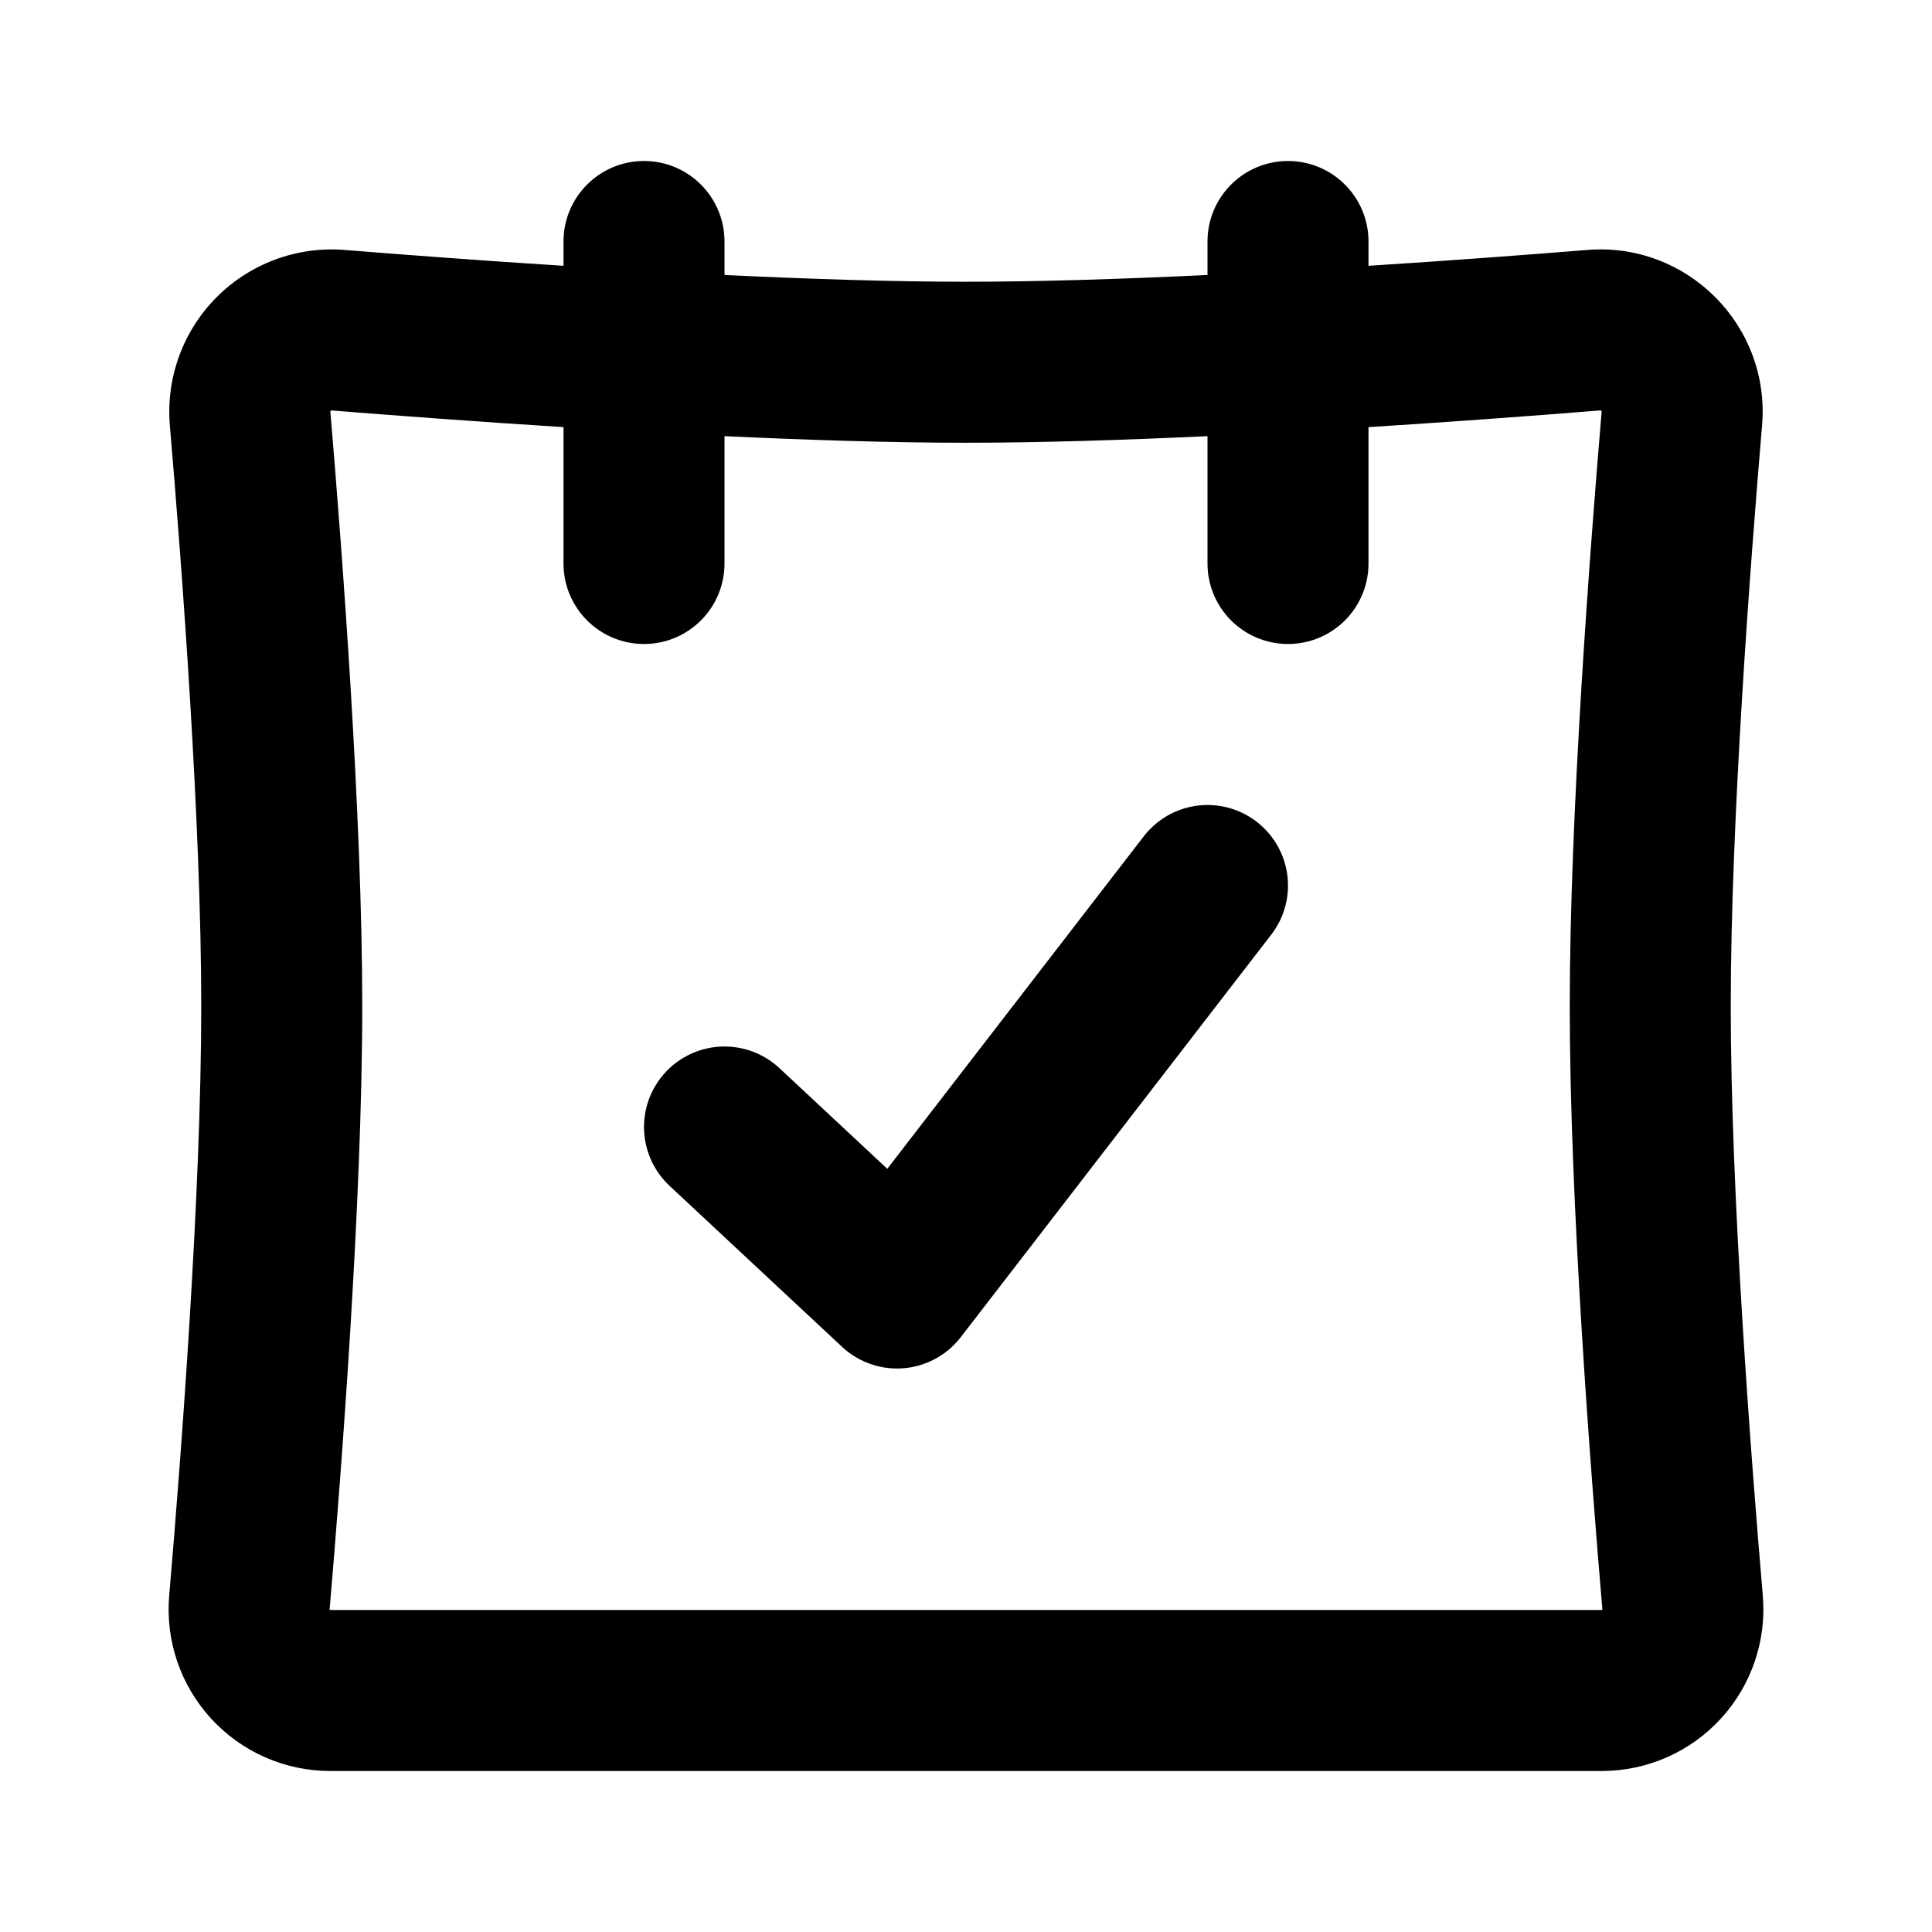
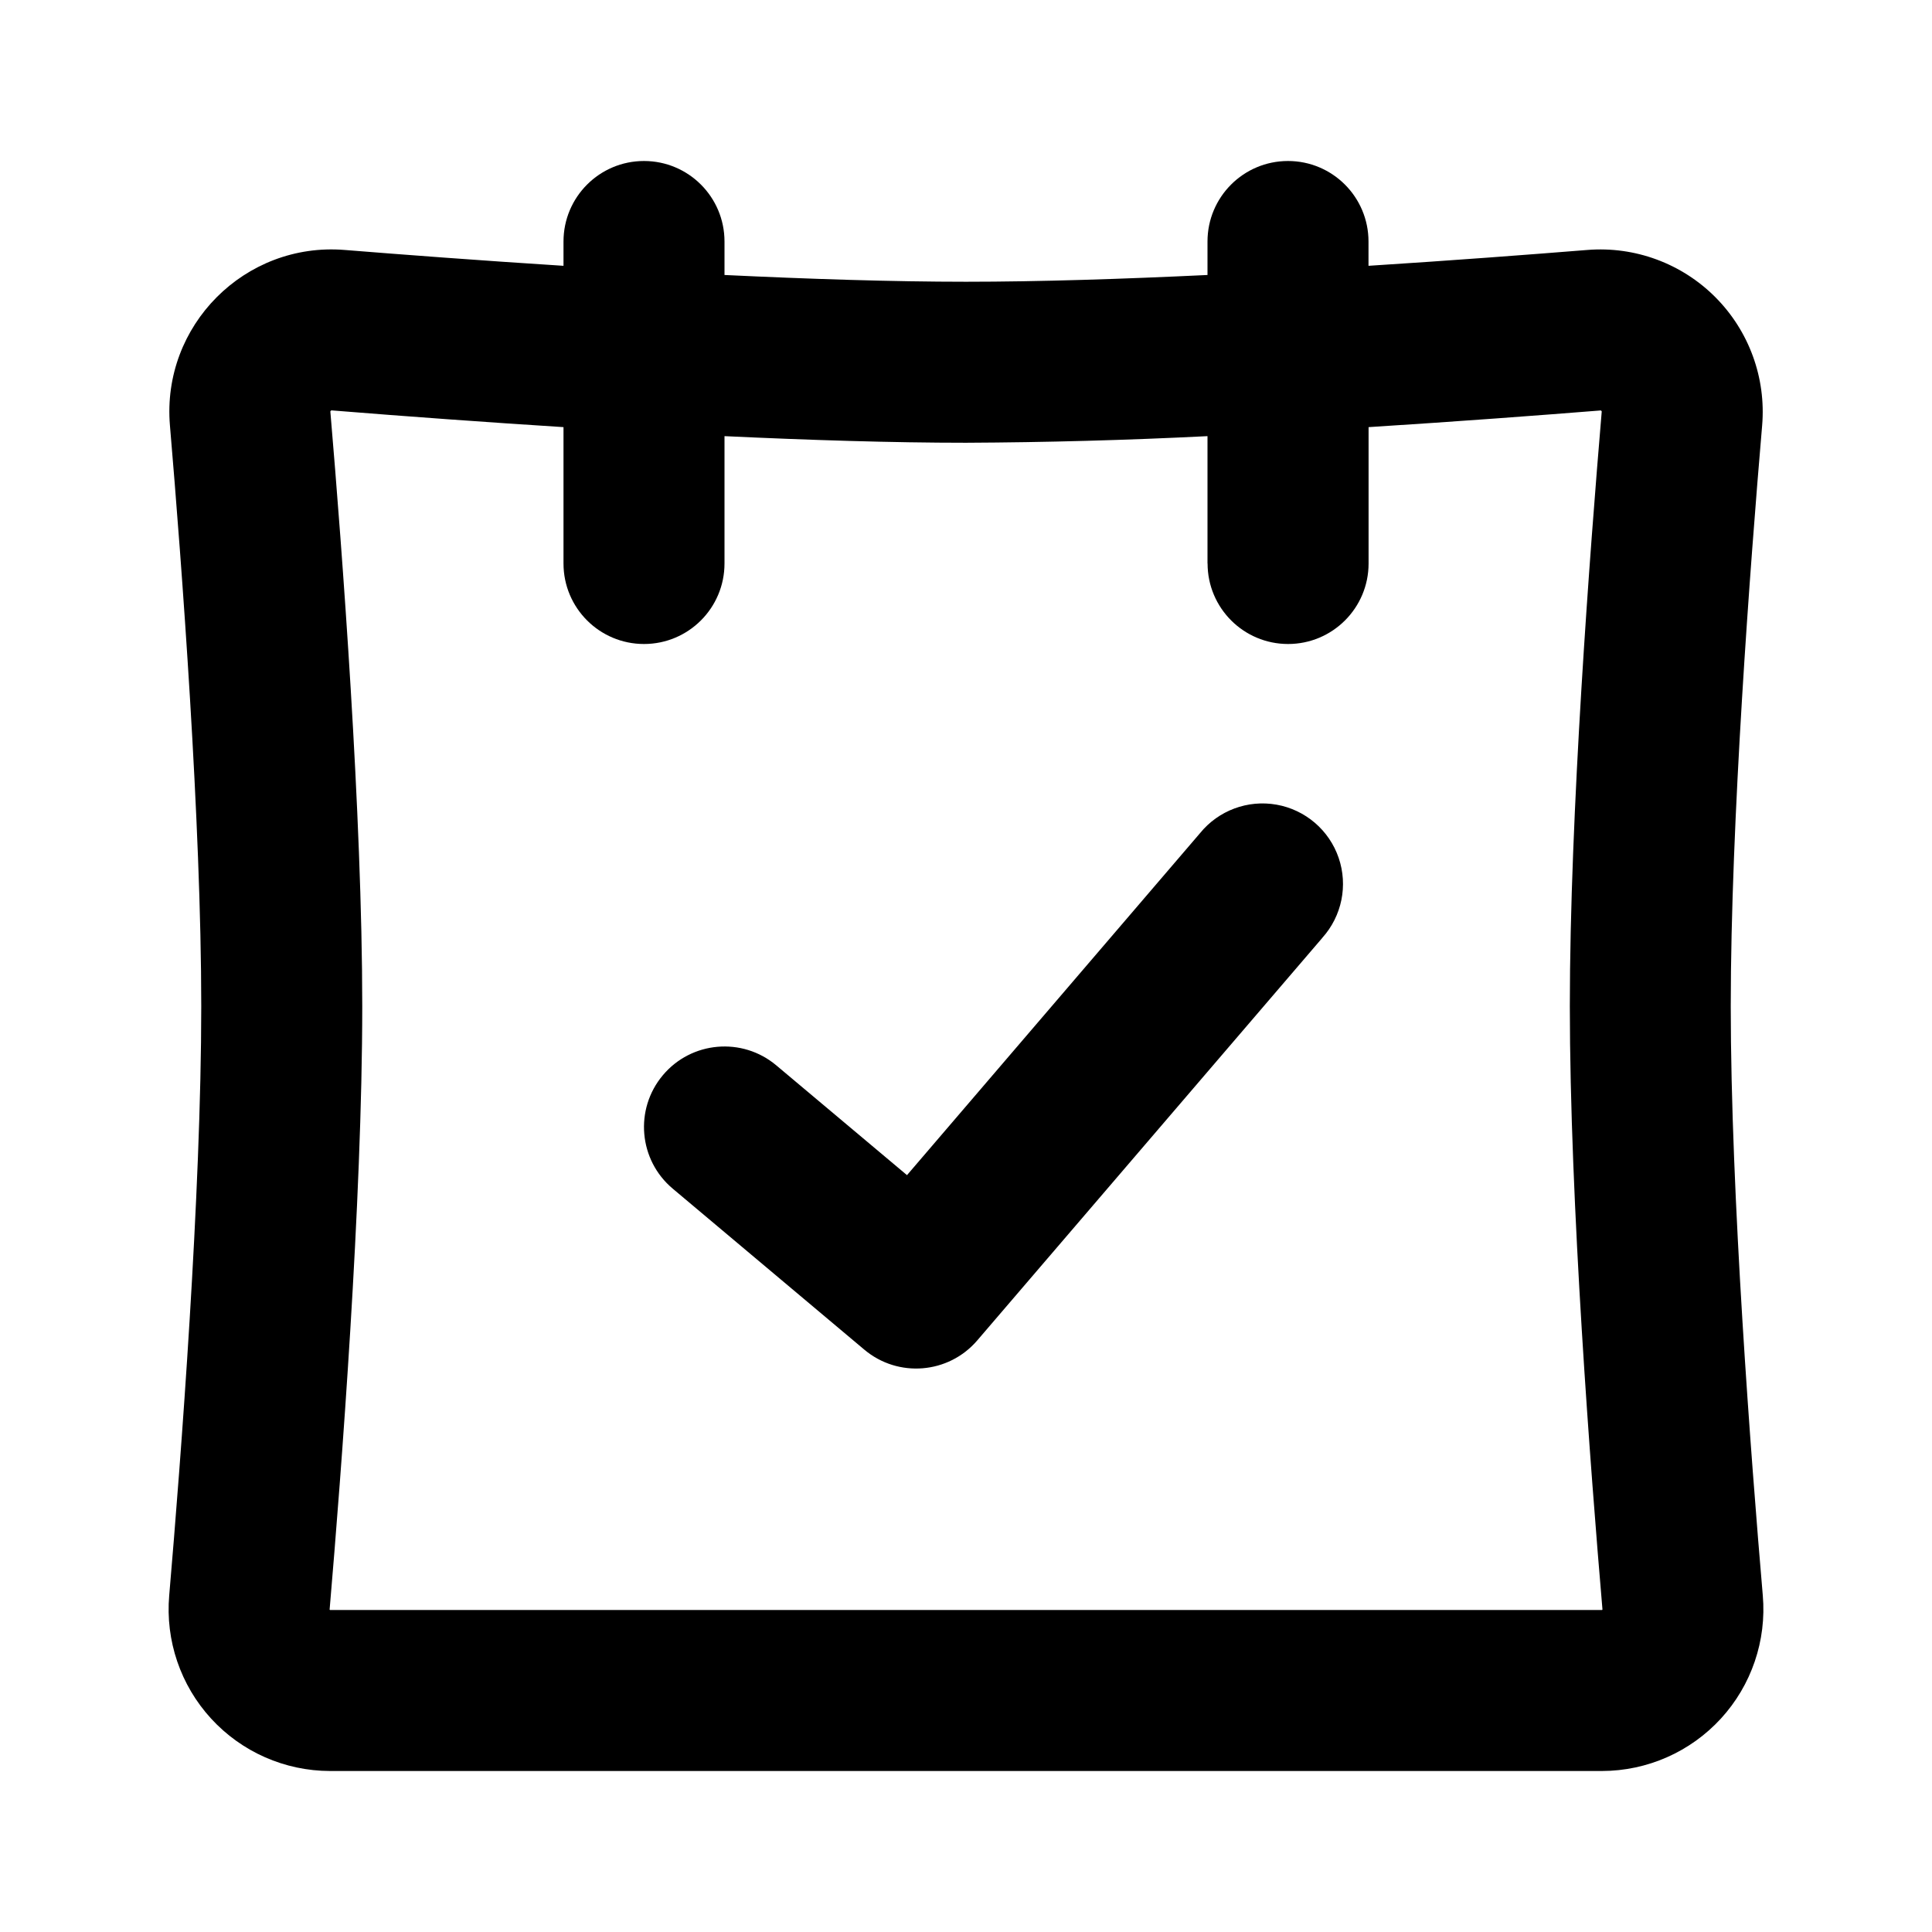
<svg xmlns="http://www.w3.org/2000/svg" width="24" height="24" fill="none" viewBox="0 0 24 24">
-   <path fill="currentColor" fill-rule="evenodd" d="M8 2a1 1 0 011 1v.416c1.048.05 2.093.084 3 .084s1.952-.034 3-.084V3a1 1 0 112 0v.302c1.051-.067 2.01-.14 2.719-.197 1.24-.1 2.275.94 2.17 2.18-.147 1.73-.389 4.935-.389 7.215 0 2.327.252 5.616.398 7.319A2.008 2.008 0 0119.9 22H4.1a2.008 2.008 0 01-1.998-2.181c.146-1.703.398-4.992.398-7.319 0-2.28-.242-5.484-.39-7.215a2.017 2.017 0 012.171-2.18c.709.057 1.668.13 2.719.197V3a1 1 0 011-1zm7 3.418V7a1 1 0 102 0V5.306a170.345 170.345 0 002.884-.208.02.02 0 01.008.005.02.02 0 01.004.007v.005c-.146 1.73-.396 5.01-.396 7.385 0 2.423.26 5.79.405 7.49v.004l-.003.005-.001.001H4.1l-.002-.001a.014.014 0 01-.002-.003l-.001-.002v-.005c.145-1.7.405-5.066.405-7.489 0-2.375-.25-5.656-.396-7.385a.02.02 0 010-.004V5.11a.02.02 0 01.005-.007.02.02 0 01.006-.004h.006c.736.059 1.757.136 2.879.207V7a1 1 0 102 0V5.418c1.044.049 2.086.082 3 .082.914 0 1.956-.033 3-.082z" />
-   <path stroke="currentColor" stroke-linecap="round" stroke-linejoin="round" stroke-width="2" d="M15 11l-3.857 5L9 14" />
+   <path fill="currentColor" fill-rule="evenodd" d="M9 3a1 1 0 00-2 0v.302c-1.051-.067-2.01-.14-2.719-.197-1.24-.1-2.275.94-2.17 2.18.147 1.73.389 4.935.389 7.215 0 2.327-.252 5.616-.398 7.319A2.008 2.008 0 004.1 22h15.8a2.008 2.008 0 001.998-2.181c-.146-1.703-.398-4.992-.398-7.319 0-2.28.242-5.484.39-7.215a2.017 2.017 0 00-2.171-2.18c-.709.057-1.668.13-2.719.197V3a1 1 0 10-2 0v.416c-1.048.05-2.093.084-3 .084s-1.952-.034-3-.084V3zm6 4V5.418a66.023 66.023 0 01-3 .082c-.914 0-1.956-.033-3-.082V7a1 1 0 01-2 0V5.306a170.371 170.371 0 01-2.88-.208h-.004l-.007.005a.02.02 0 00-.005.007v.005c.147 1.73.396 5.01.396 7.385 0 2.423-.26 5.79-.405 7.49a.02.02 0 000 .004v.002l.003.003.001.001h15.803l.001-.001a.016.016 0 00.003-.005v-.005c-.145-1.7-.405-5.066-.405-7.489 0-2.375.25-5.656.396-7.385V5.11a.02.02 0 00-.005-.007.02.02 0 00-.006-.004h-.005c-.737.059-1.758.136-2.88.207V7a1 1 0 11-2 0zm1.426 4.65a1 1 0 10-1.519-1.3l-3.64 4.248-1.624-1.364a1 1 0 00-1.286 1.532l2.38 2a1 1 0 001.403-.115l4.286-5z" />
</svg>
